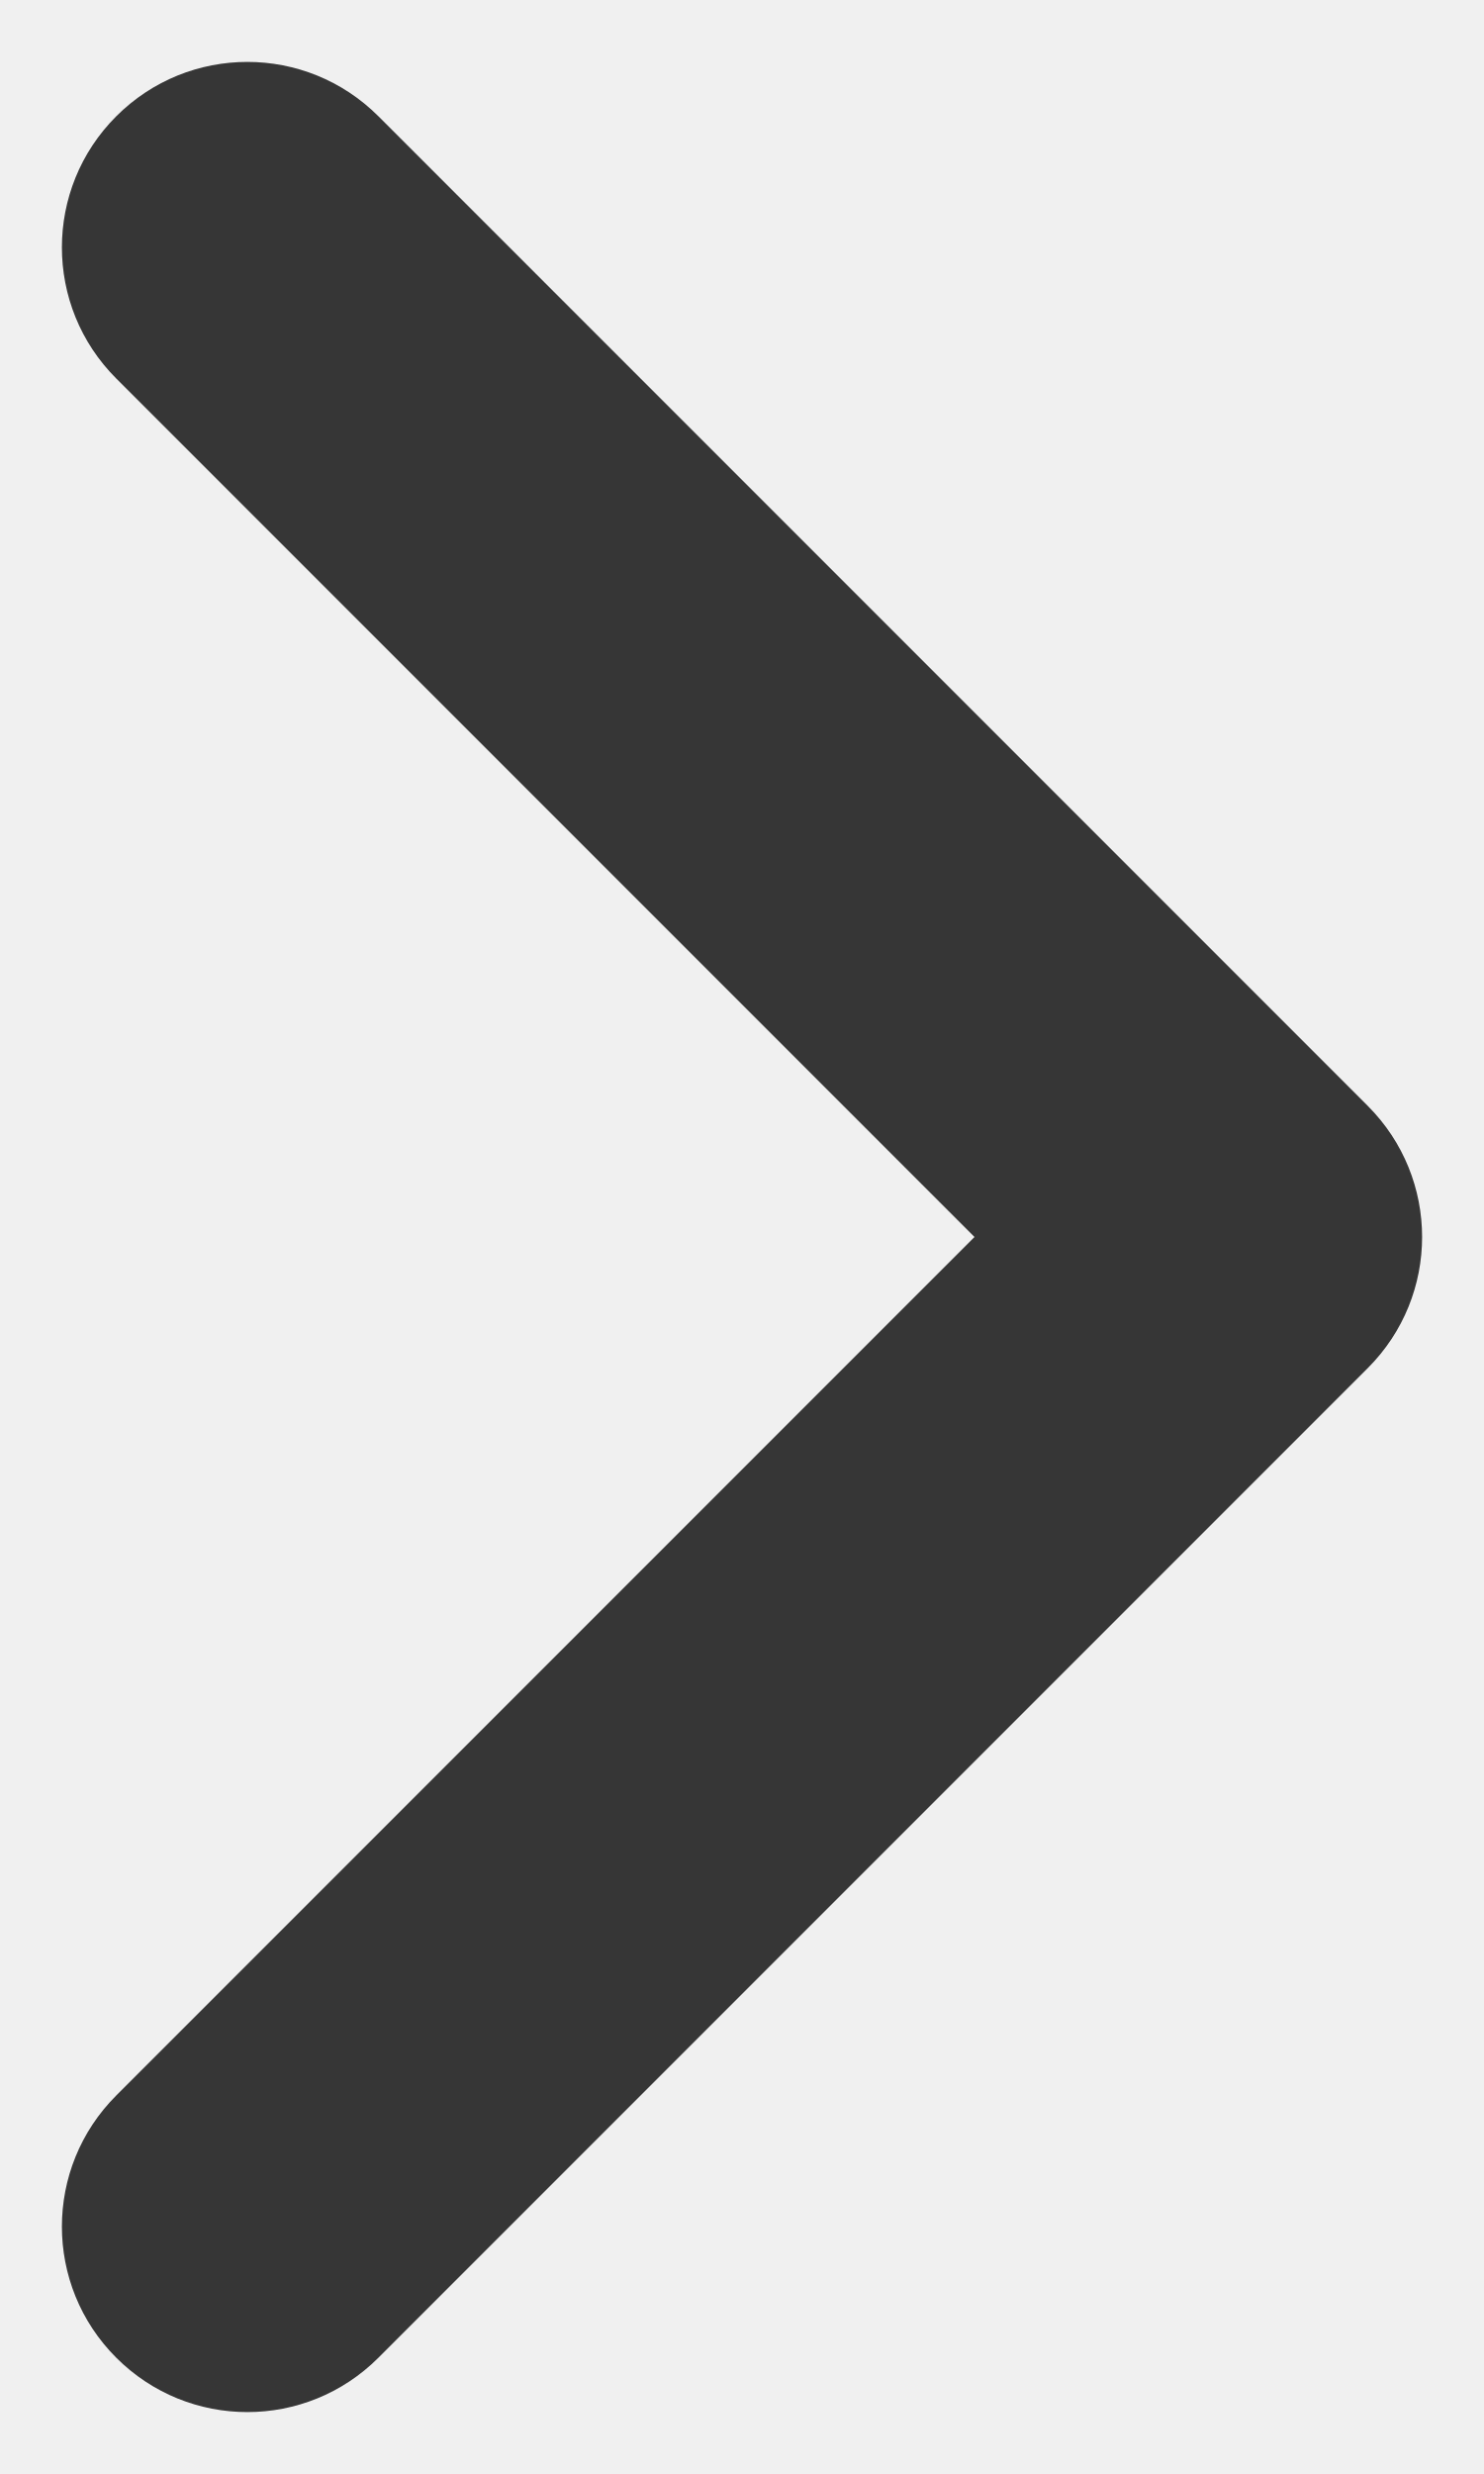
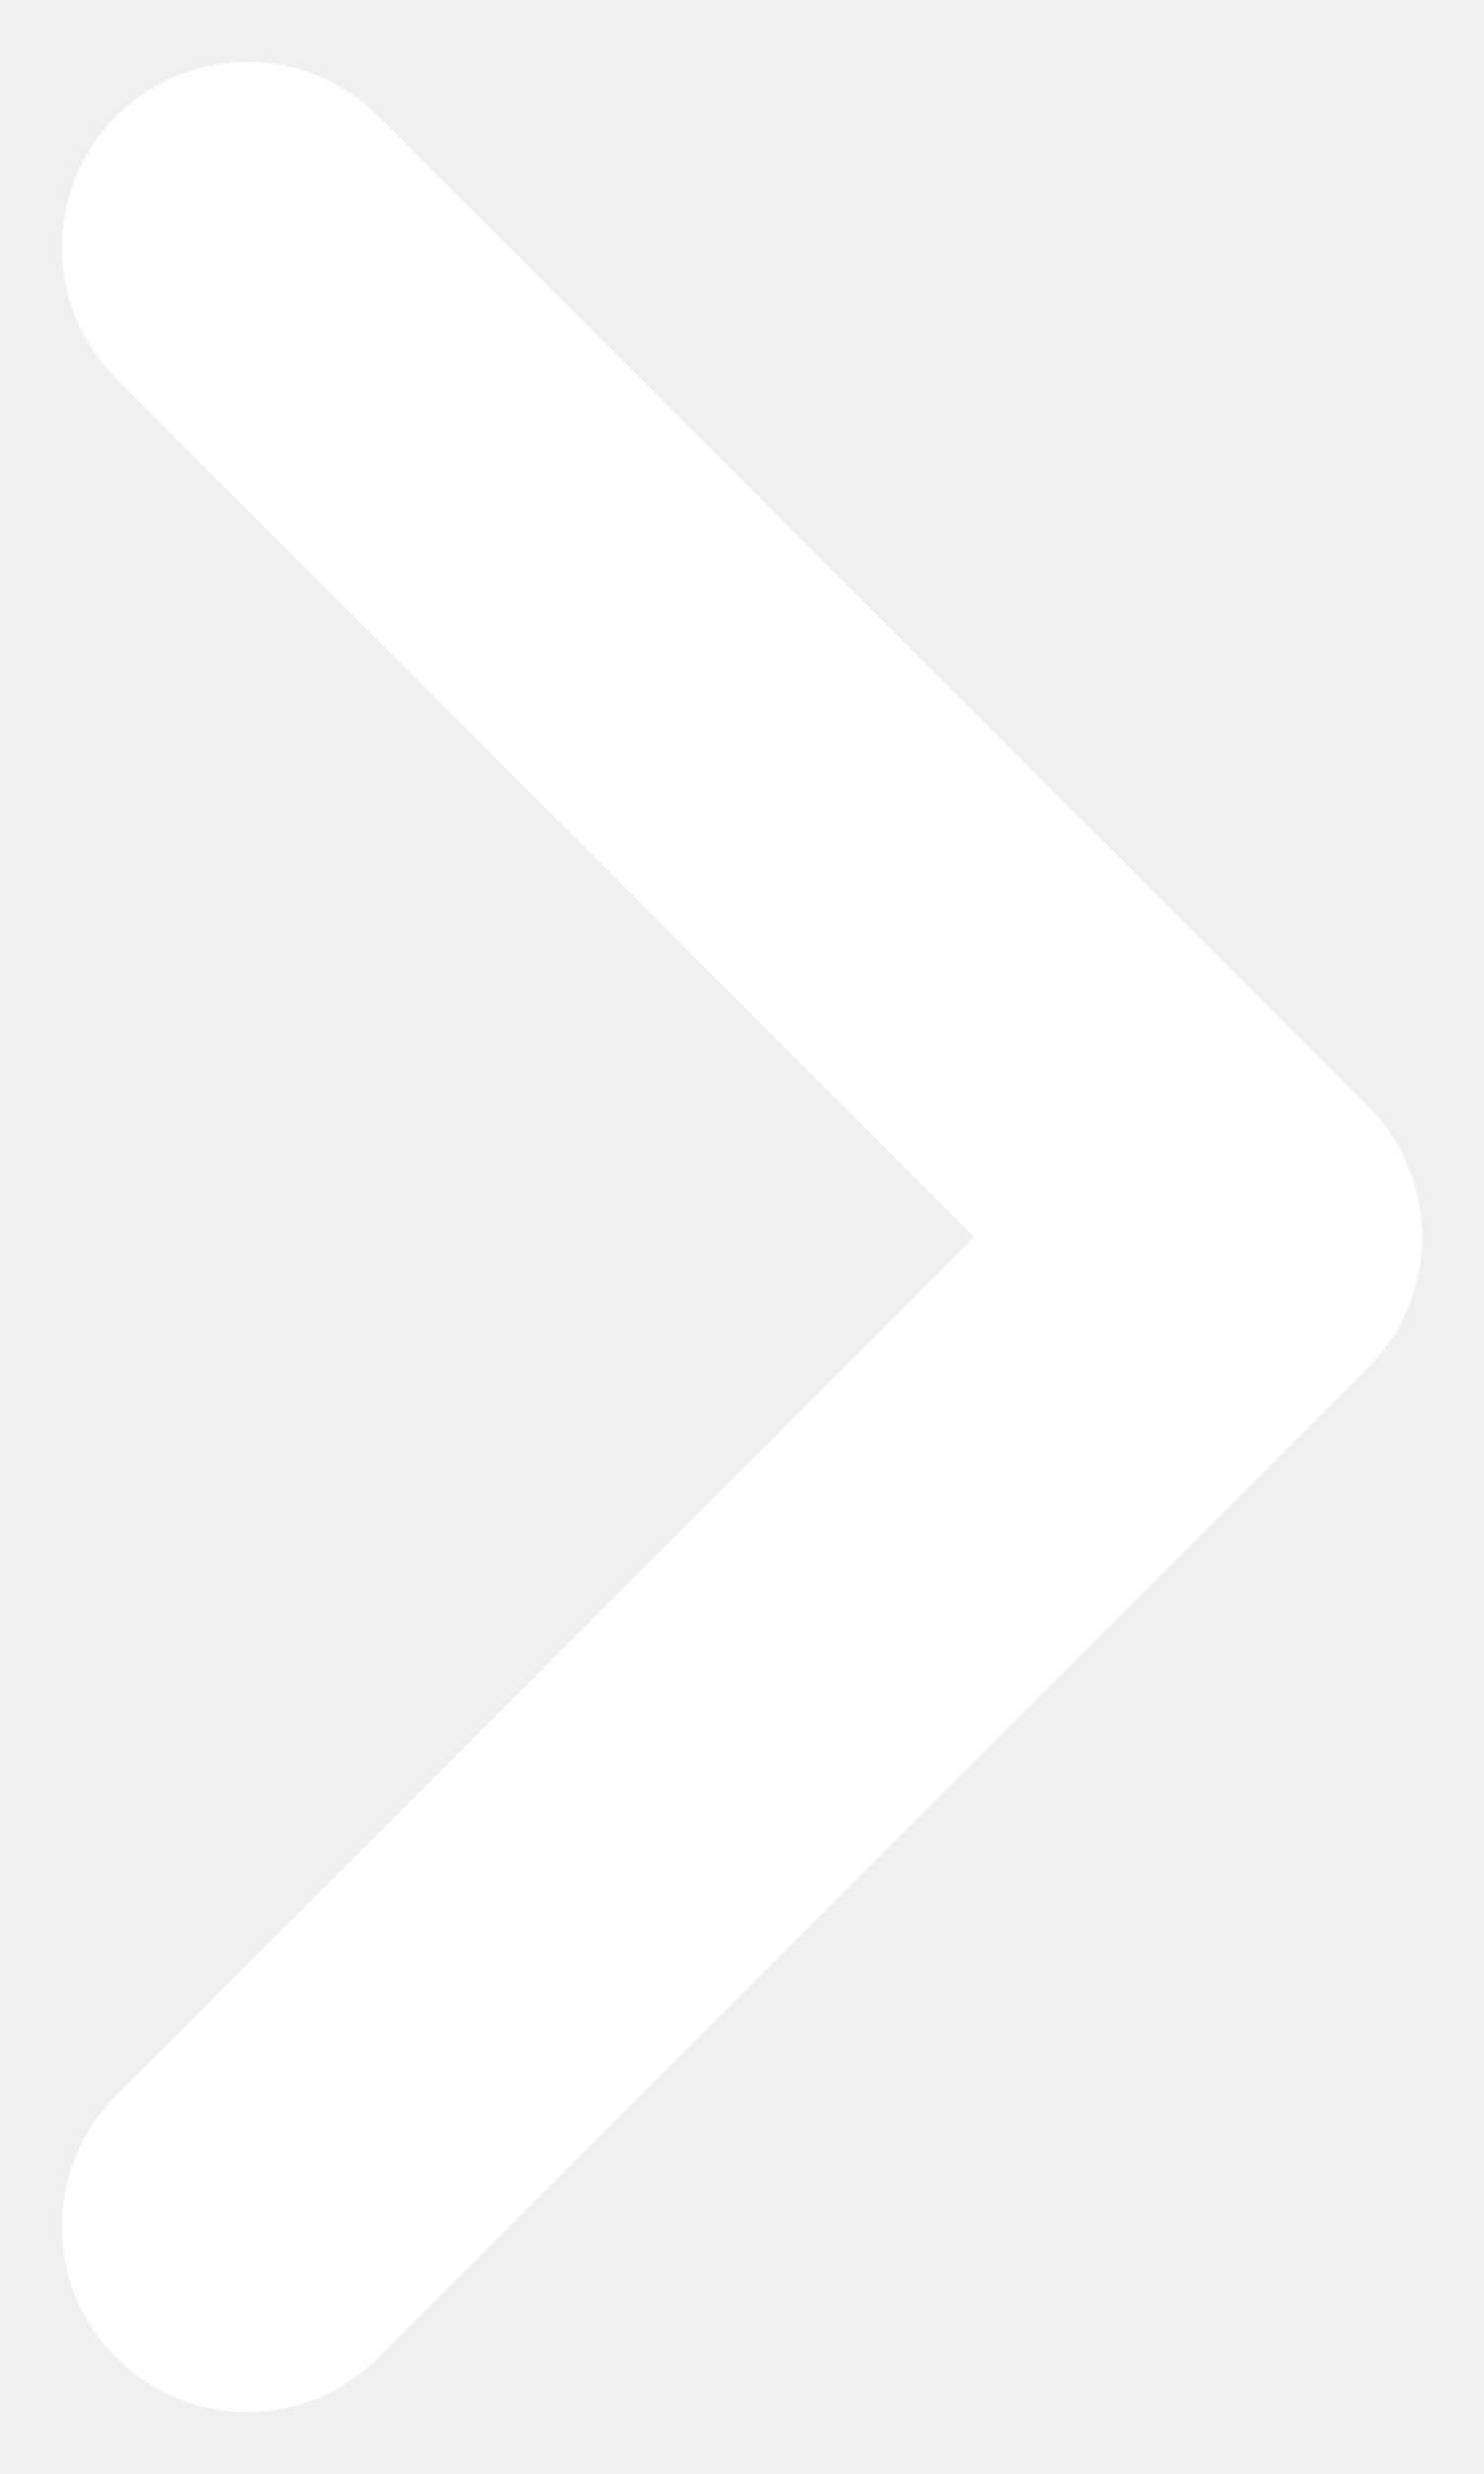
<svg xmlns="http://www.w3.org/2000/svg" width="6" height="10" viewBox="0 0 6 10" fill="none">
-   <path d="M1.53 9.53C1.237 9.823 0.763 9.823 0.47 9.53C0.177 9.237 0.177 8.763 0.47 8.47L1.53 9.53ZM5 5L5.53 4.47C5.823 4.763 5.823 5.237 5.53 5.53L5 5ZM0.47 1.53C0.177 1.237 0.177 0.763 0.47 0.47C0.763 0.177 1.237 0.177 1.53 0.47L0.47 1.53ZM0.47 8.47L4.47 4.47L5.53 5.53L1.53 9.53L0.47 8.47ZM4.47 5.53L0.47 1.53L1.53 0.47L5.53 4.47L4.47 5.53Z" fill="#363636" />
+   <path d="M1.53 9.53C1.237 9.823 0.763 9.823 0.47 9.53C0.177 9.237 0.177 8.763 0.47 8.47L1.53 9.53ZM5 5L5.53 4.47C5.823 4.763 5.823 5.237 5.53 5.53L5 5ZM0.47 1.53C0.177 1.237 0.177 0.763 0.47 0.47C0.763 0.177 1.237 0.177 1.53 0.47L0.47 1.53ZM0.47 8.47L4.47 4.47L5.53 5.53L1.53 9.53L0.47 8.47ZM4.47 5.53L0.47 1.53L1.53 0.47L5.53 4.47L4.47 5.53Z" fill="white" />
</svg>
